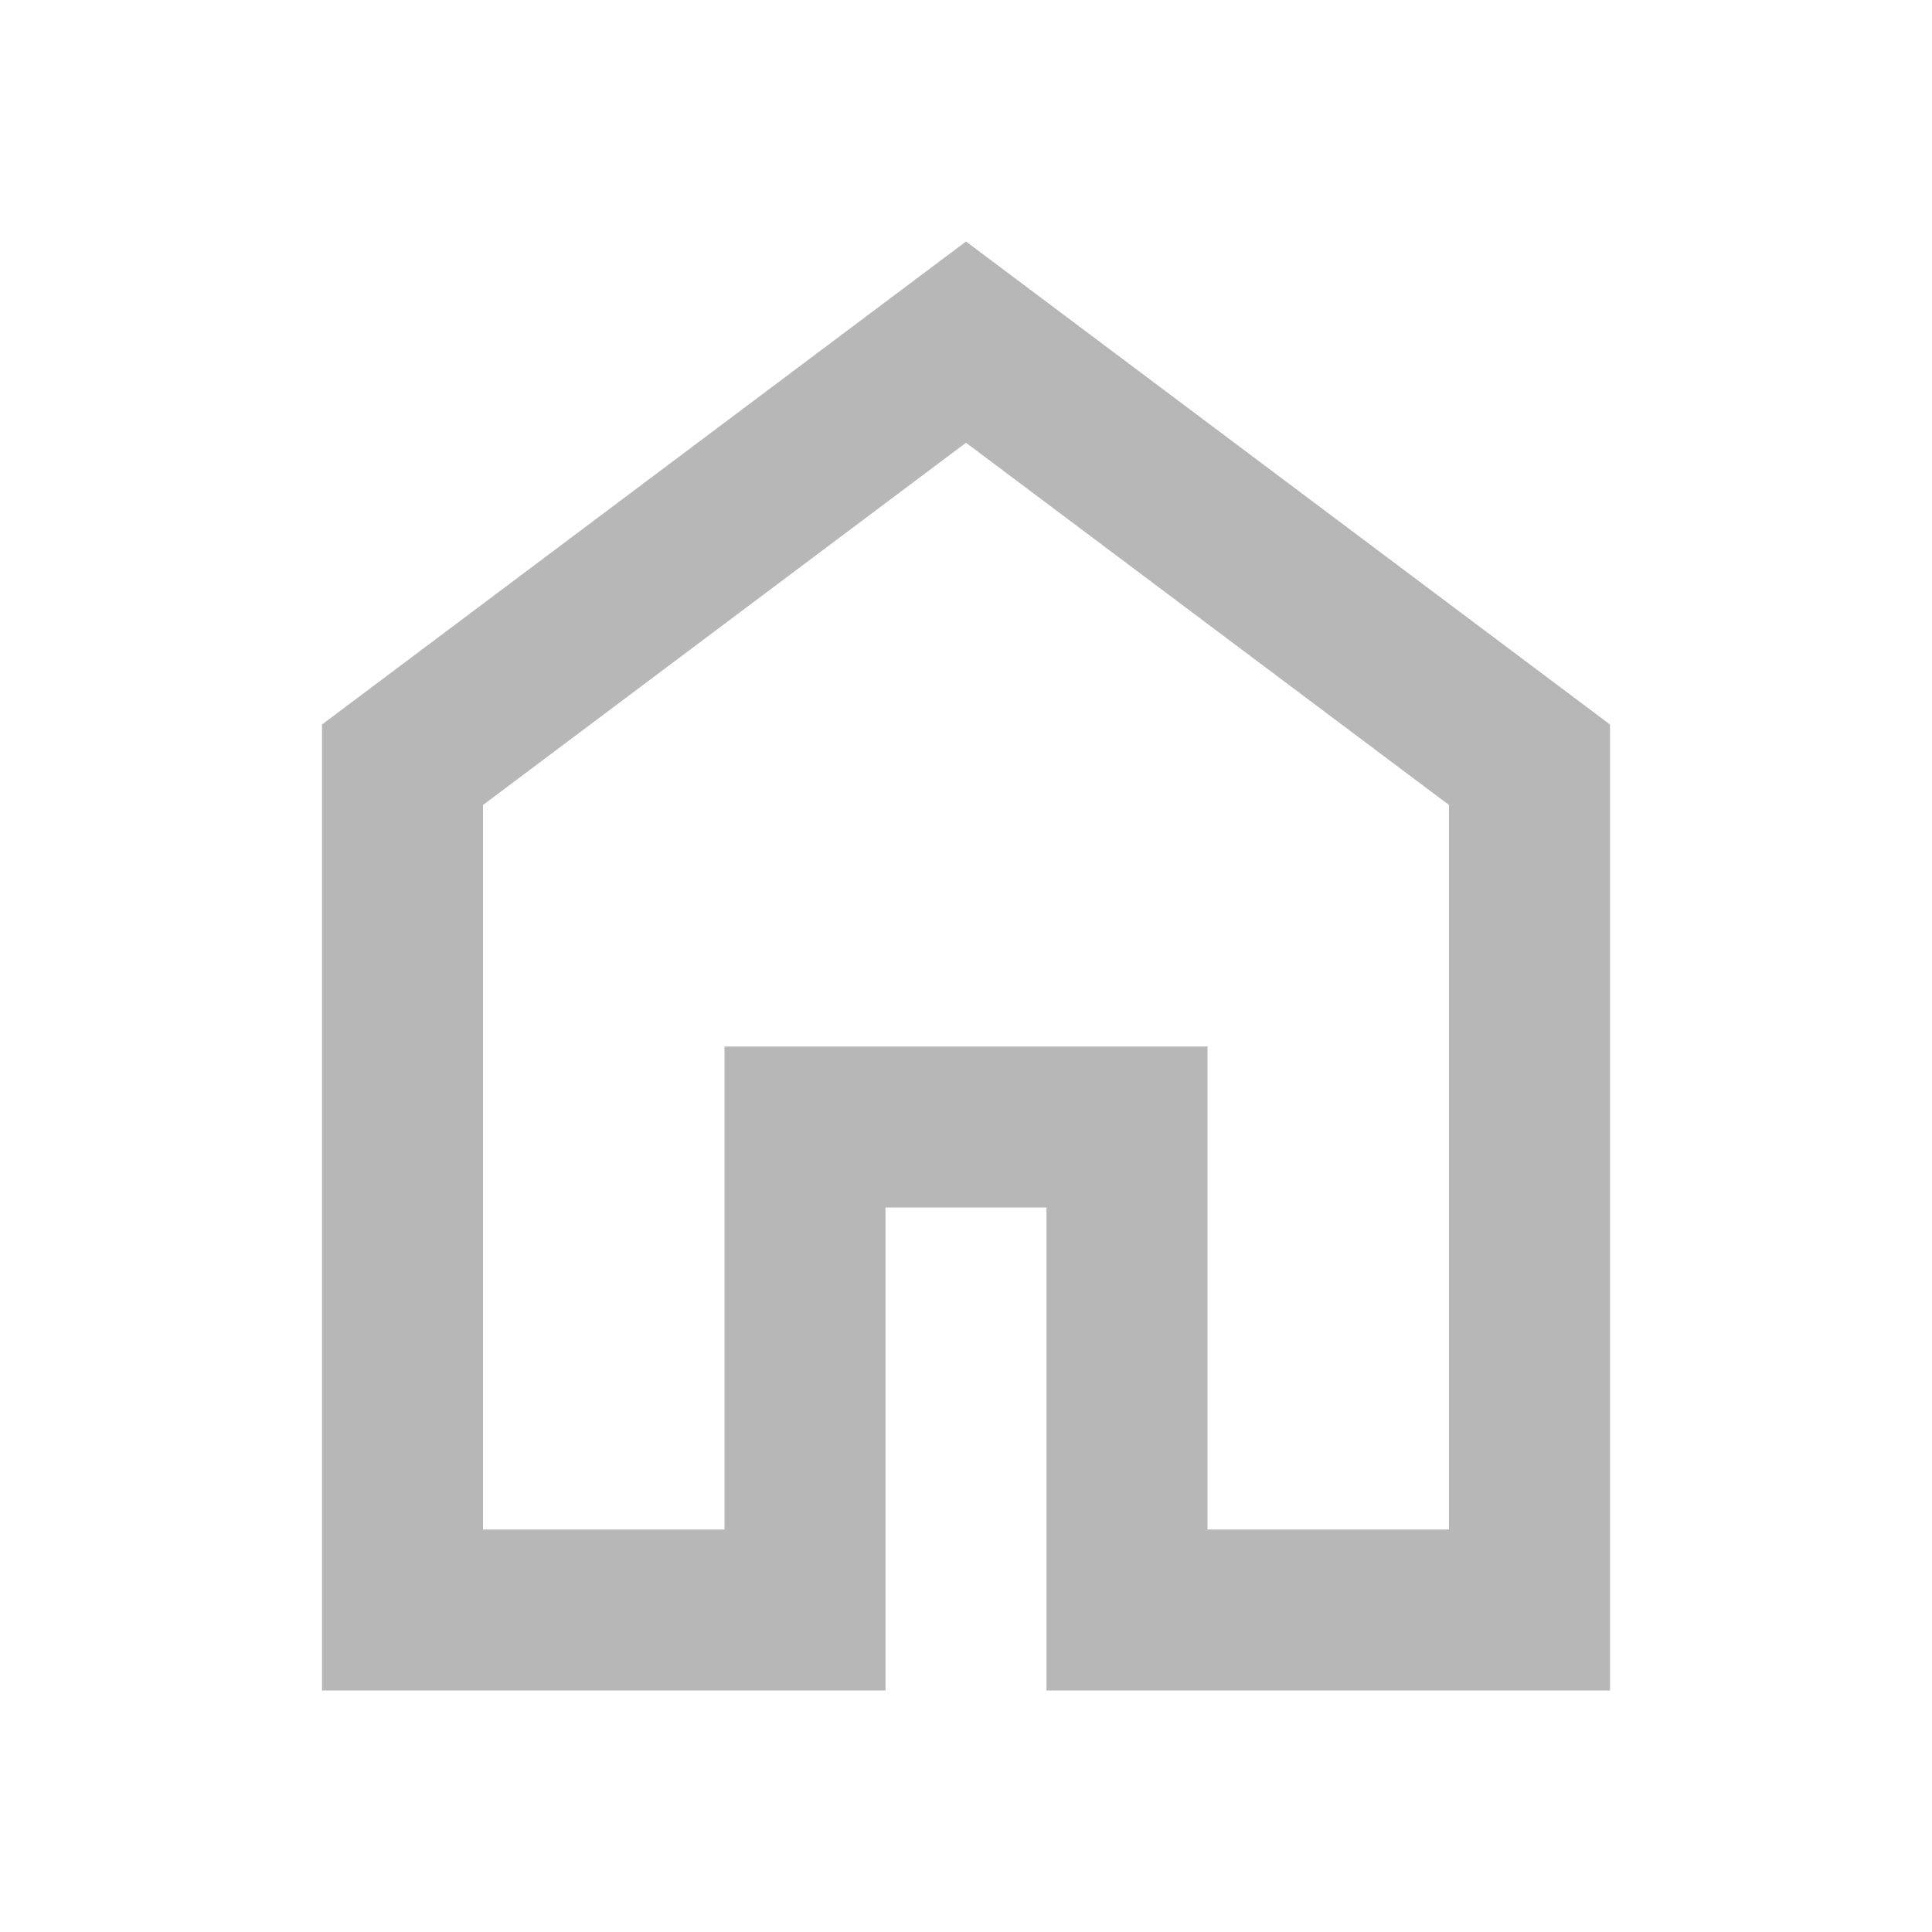
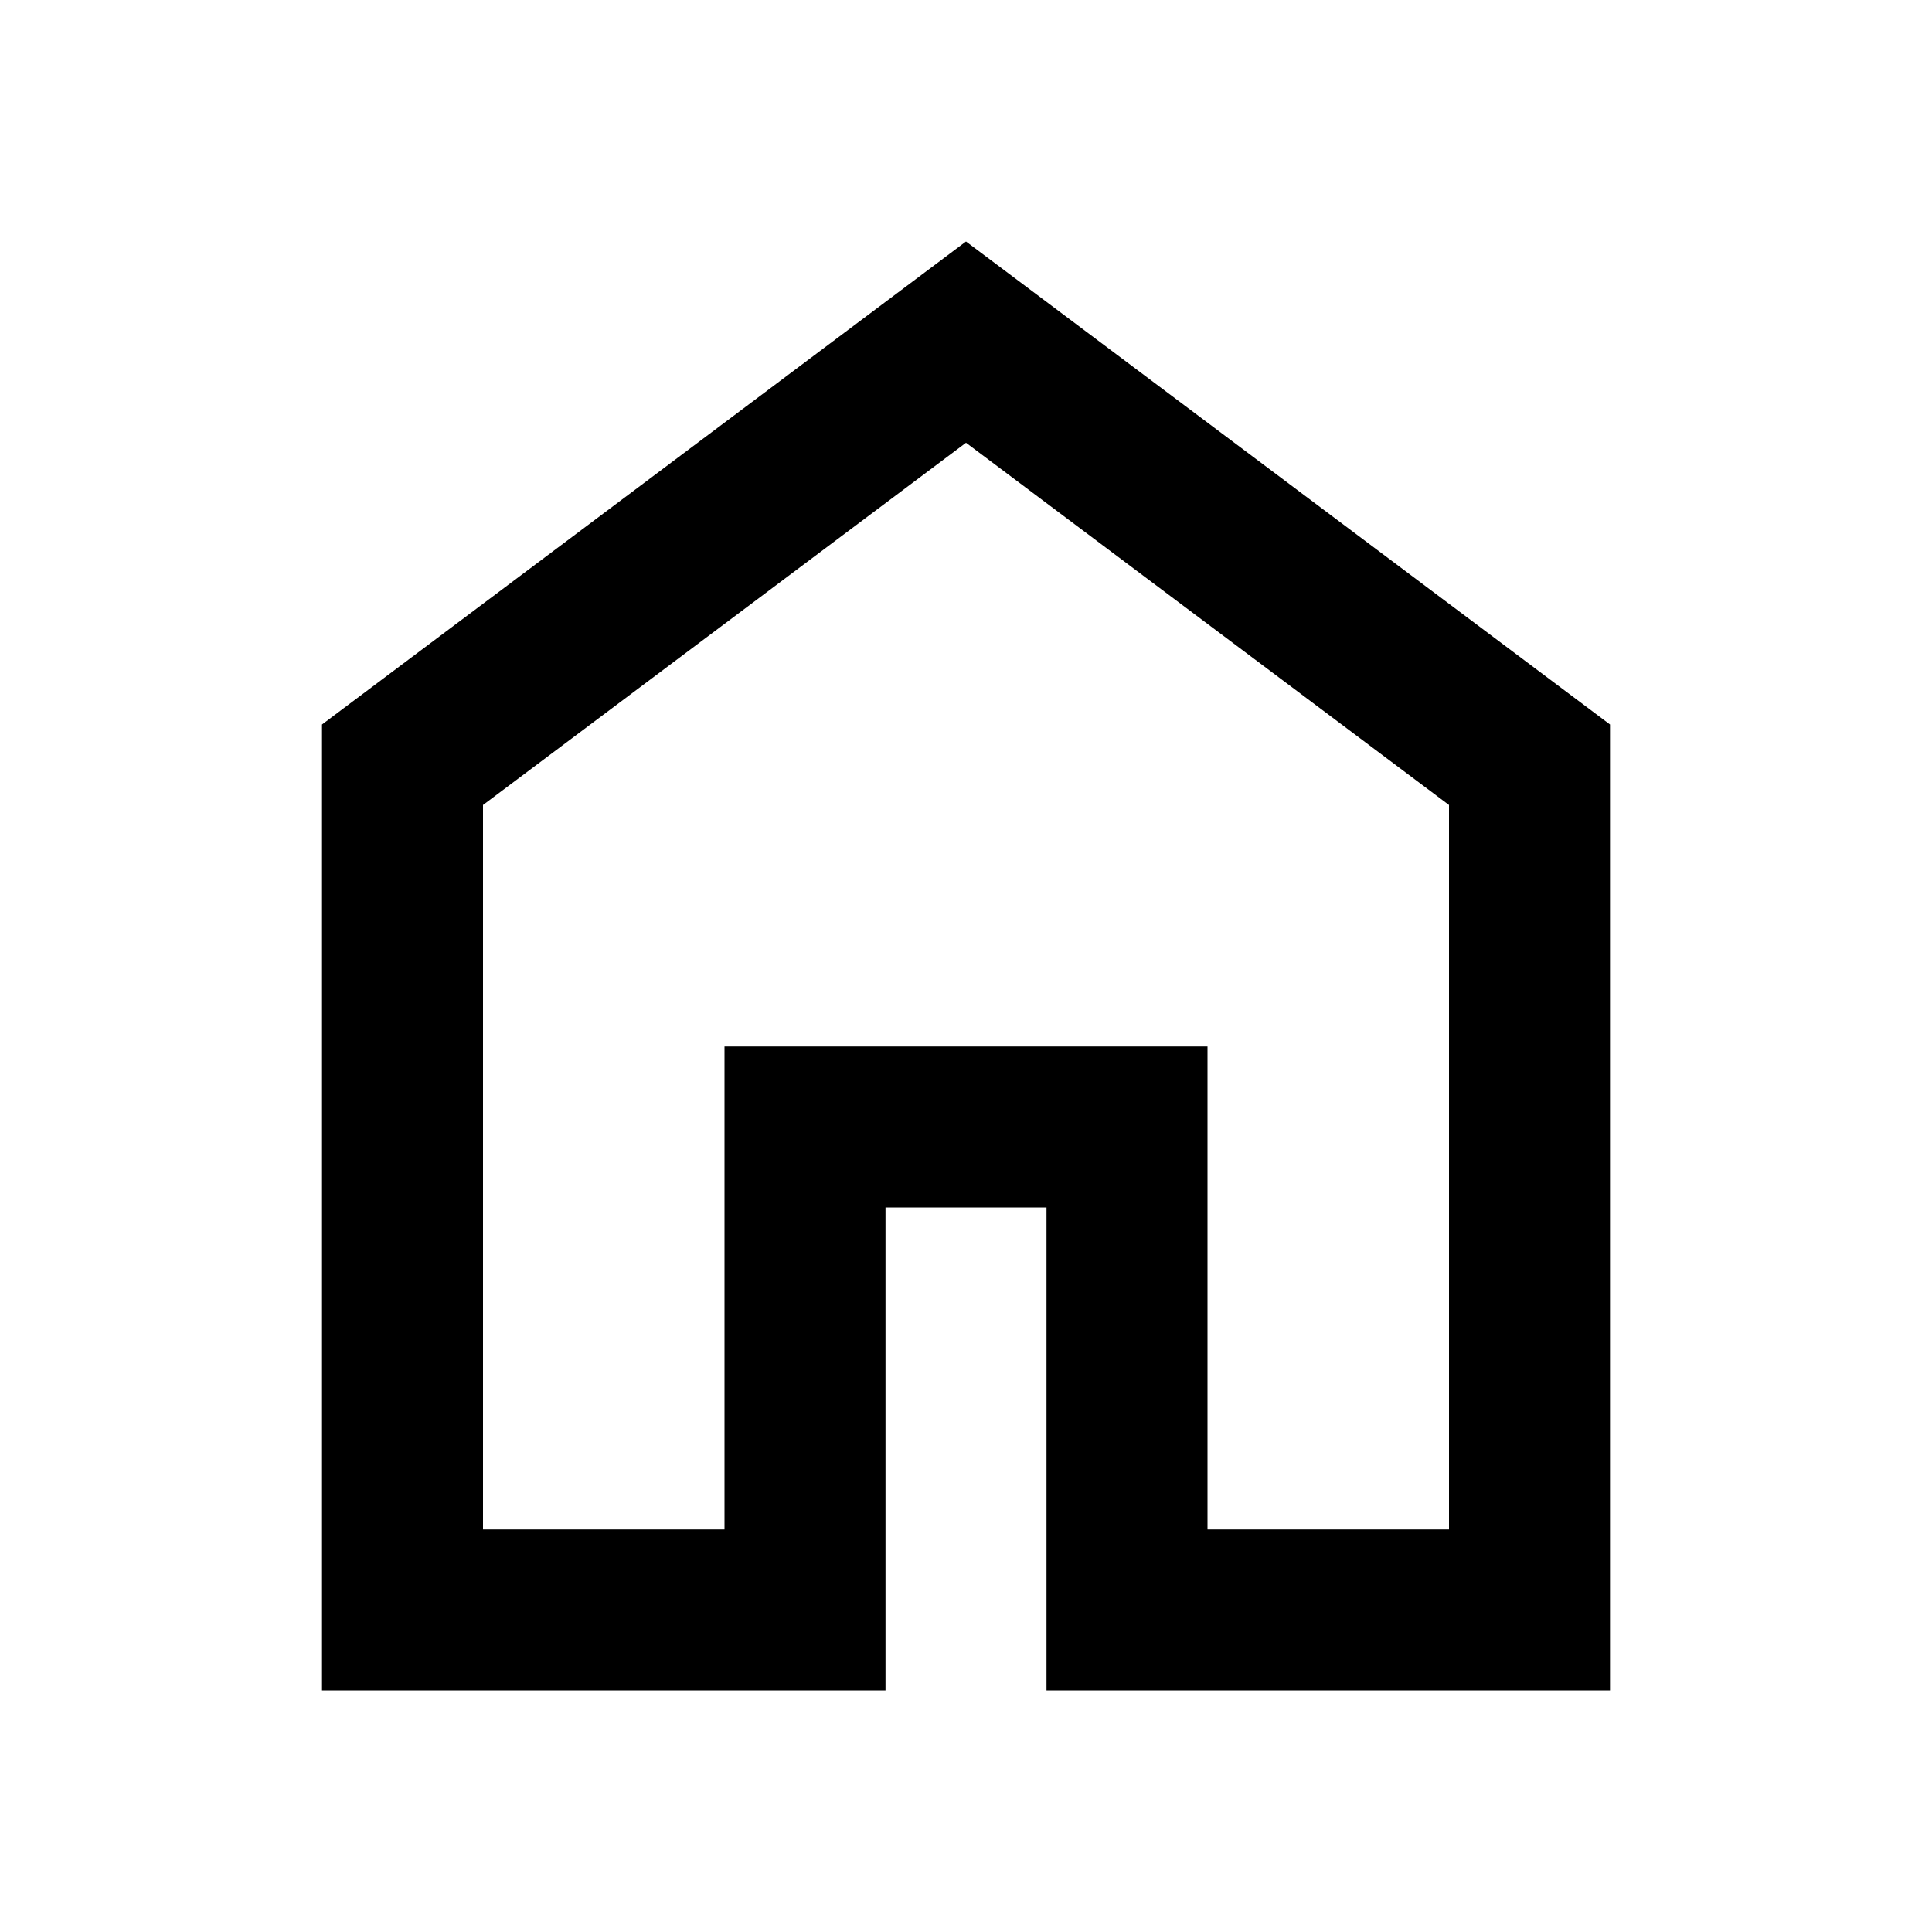
- <svg xmlns="http://www.w3.org/2000/svg" height="24px" viewBox="0 -960 960 960" width="24px" fill="#B7B7B7">
+ <svg xmlns="http://www.w3.org/2000/svg" height="24px" viewBox="0 -960 960 960" width="24px" fill="#000000">
  <path d="M240-200h120v-240h240v240h120v-360L480-740 240-560v360Zm-80 80v-480l320-240 320 240v480H520v-240h-80v240H160Zm320-350Z" />
</svg>
